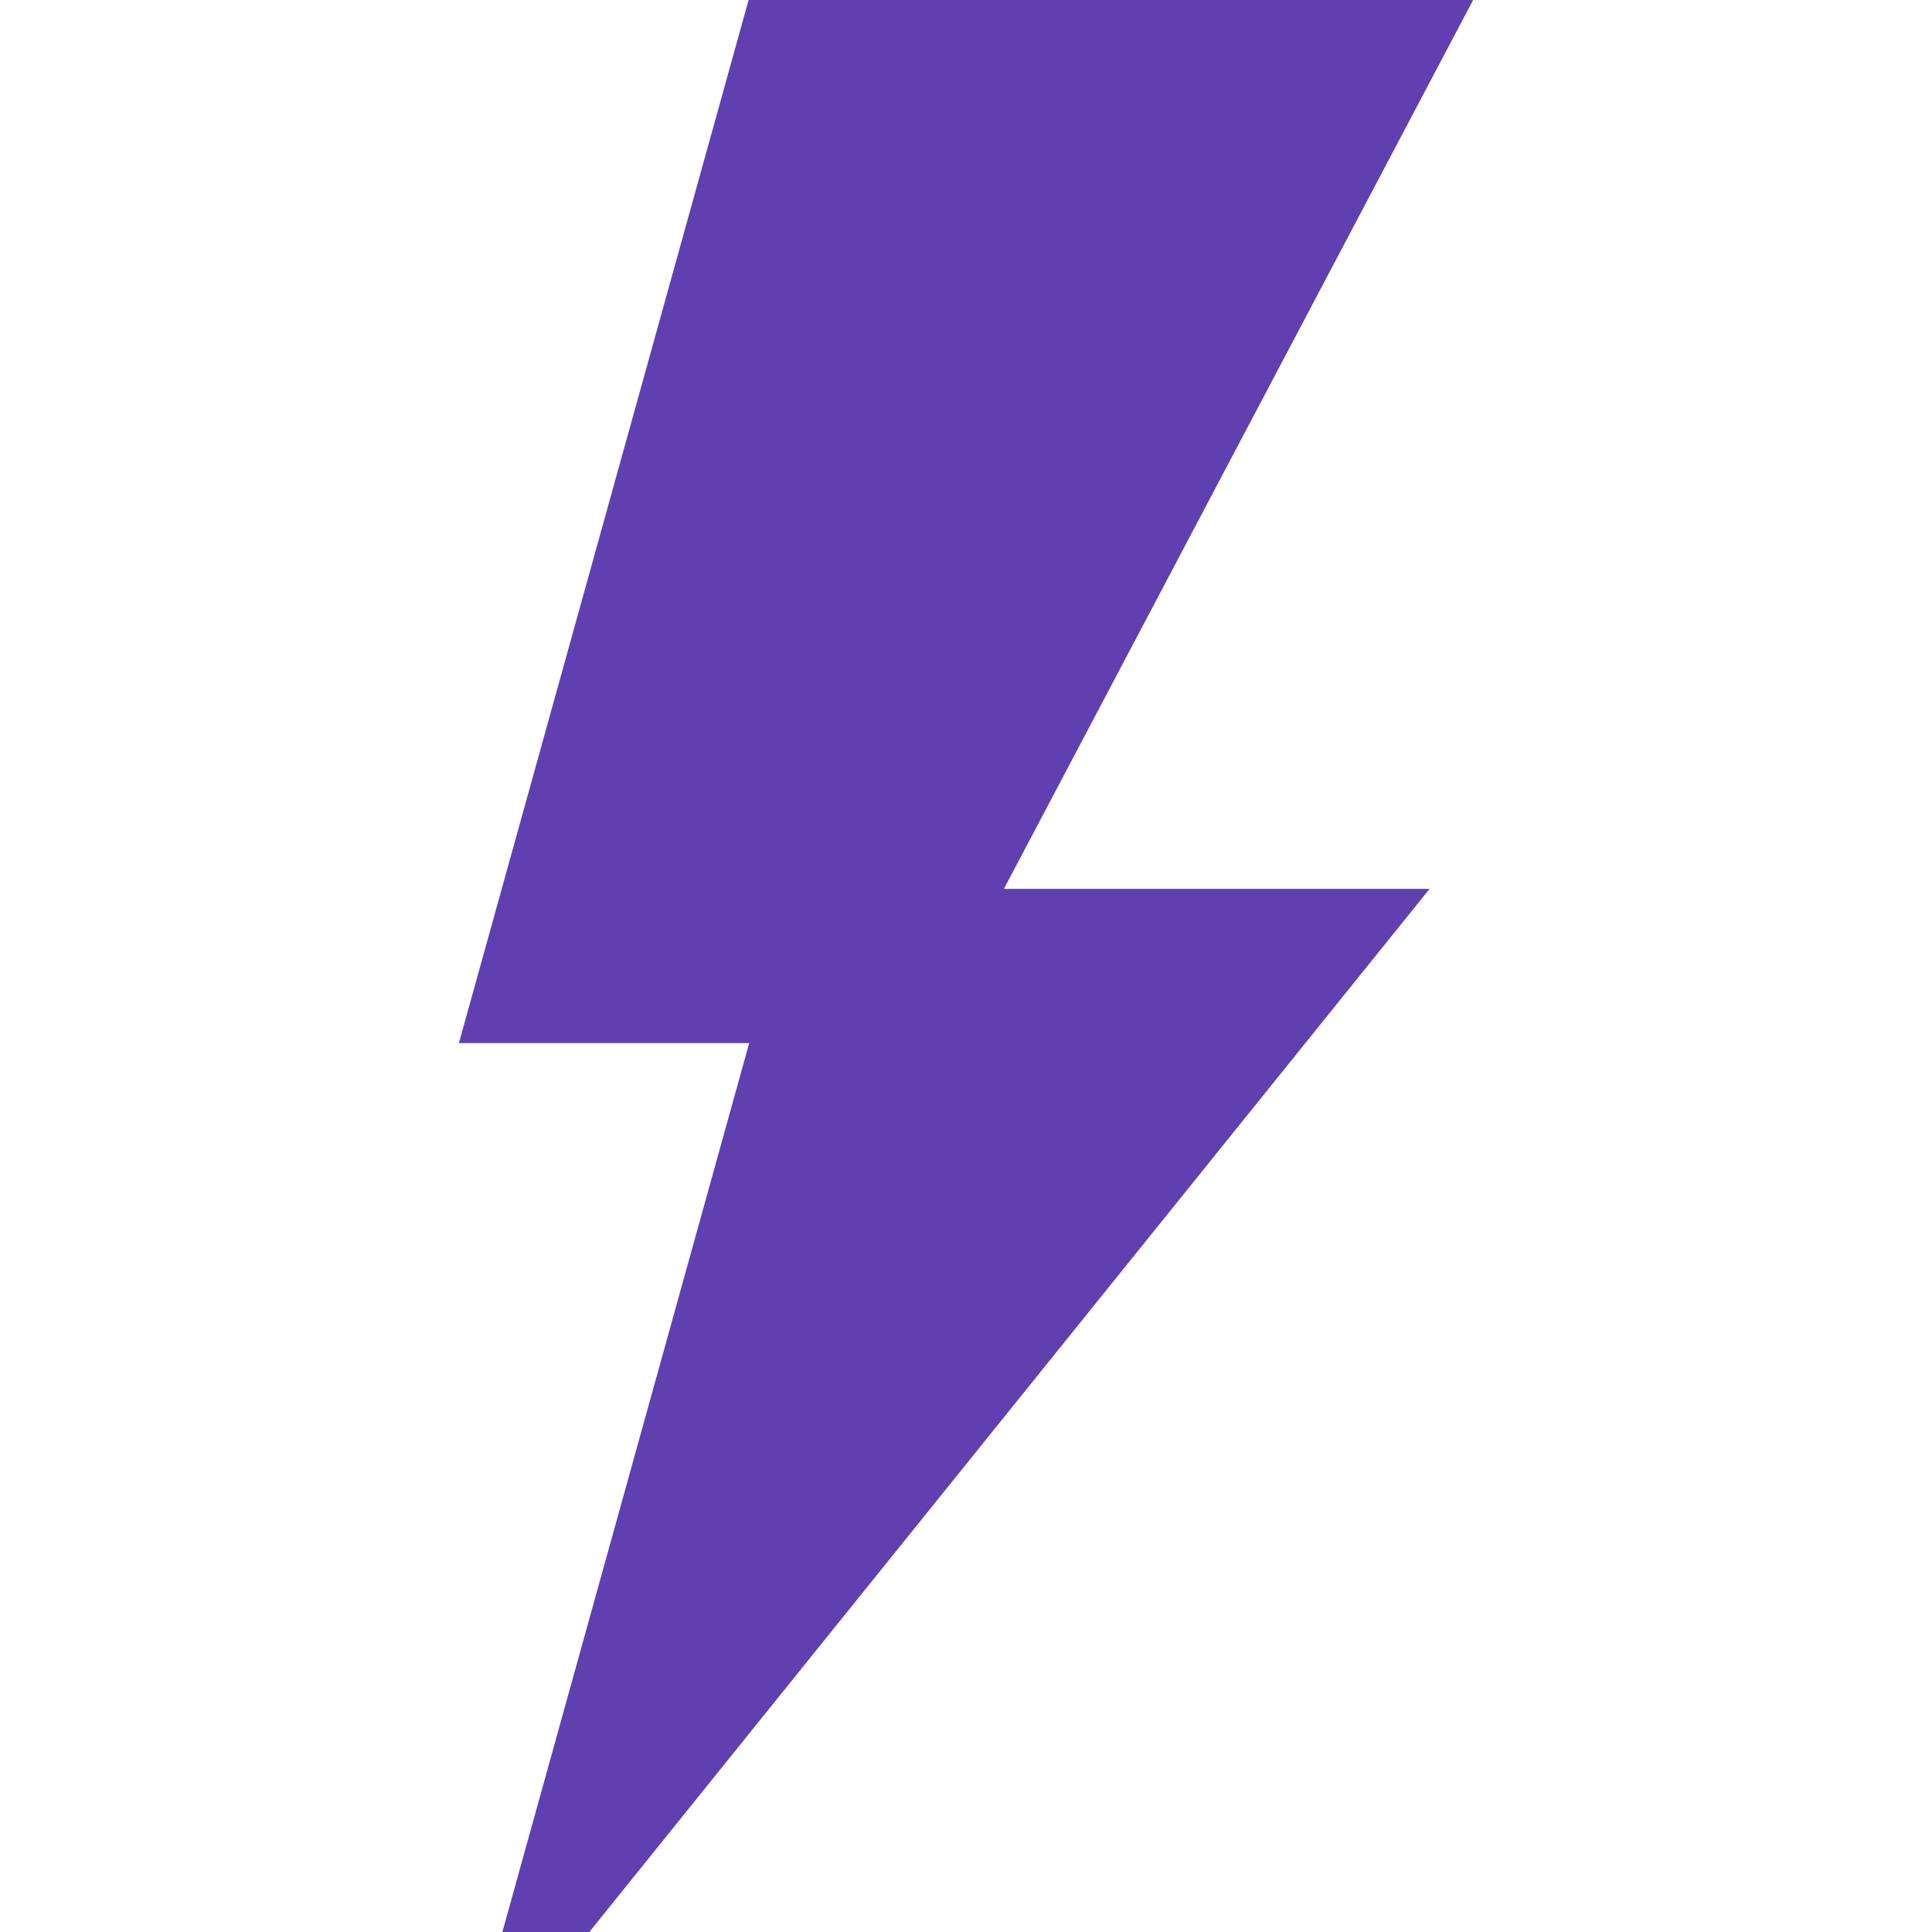
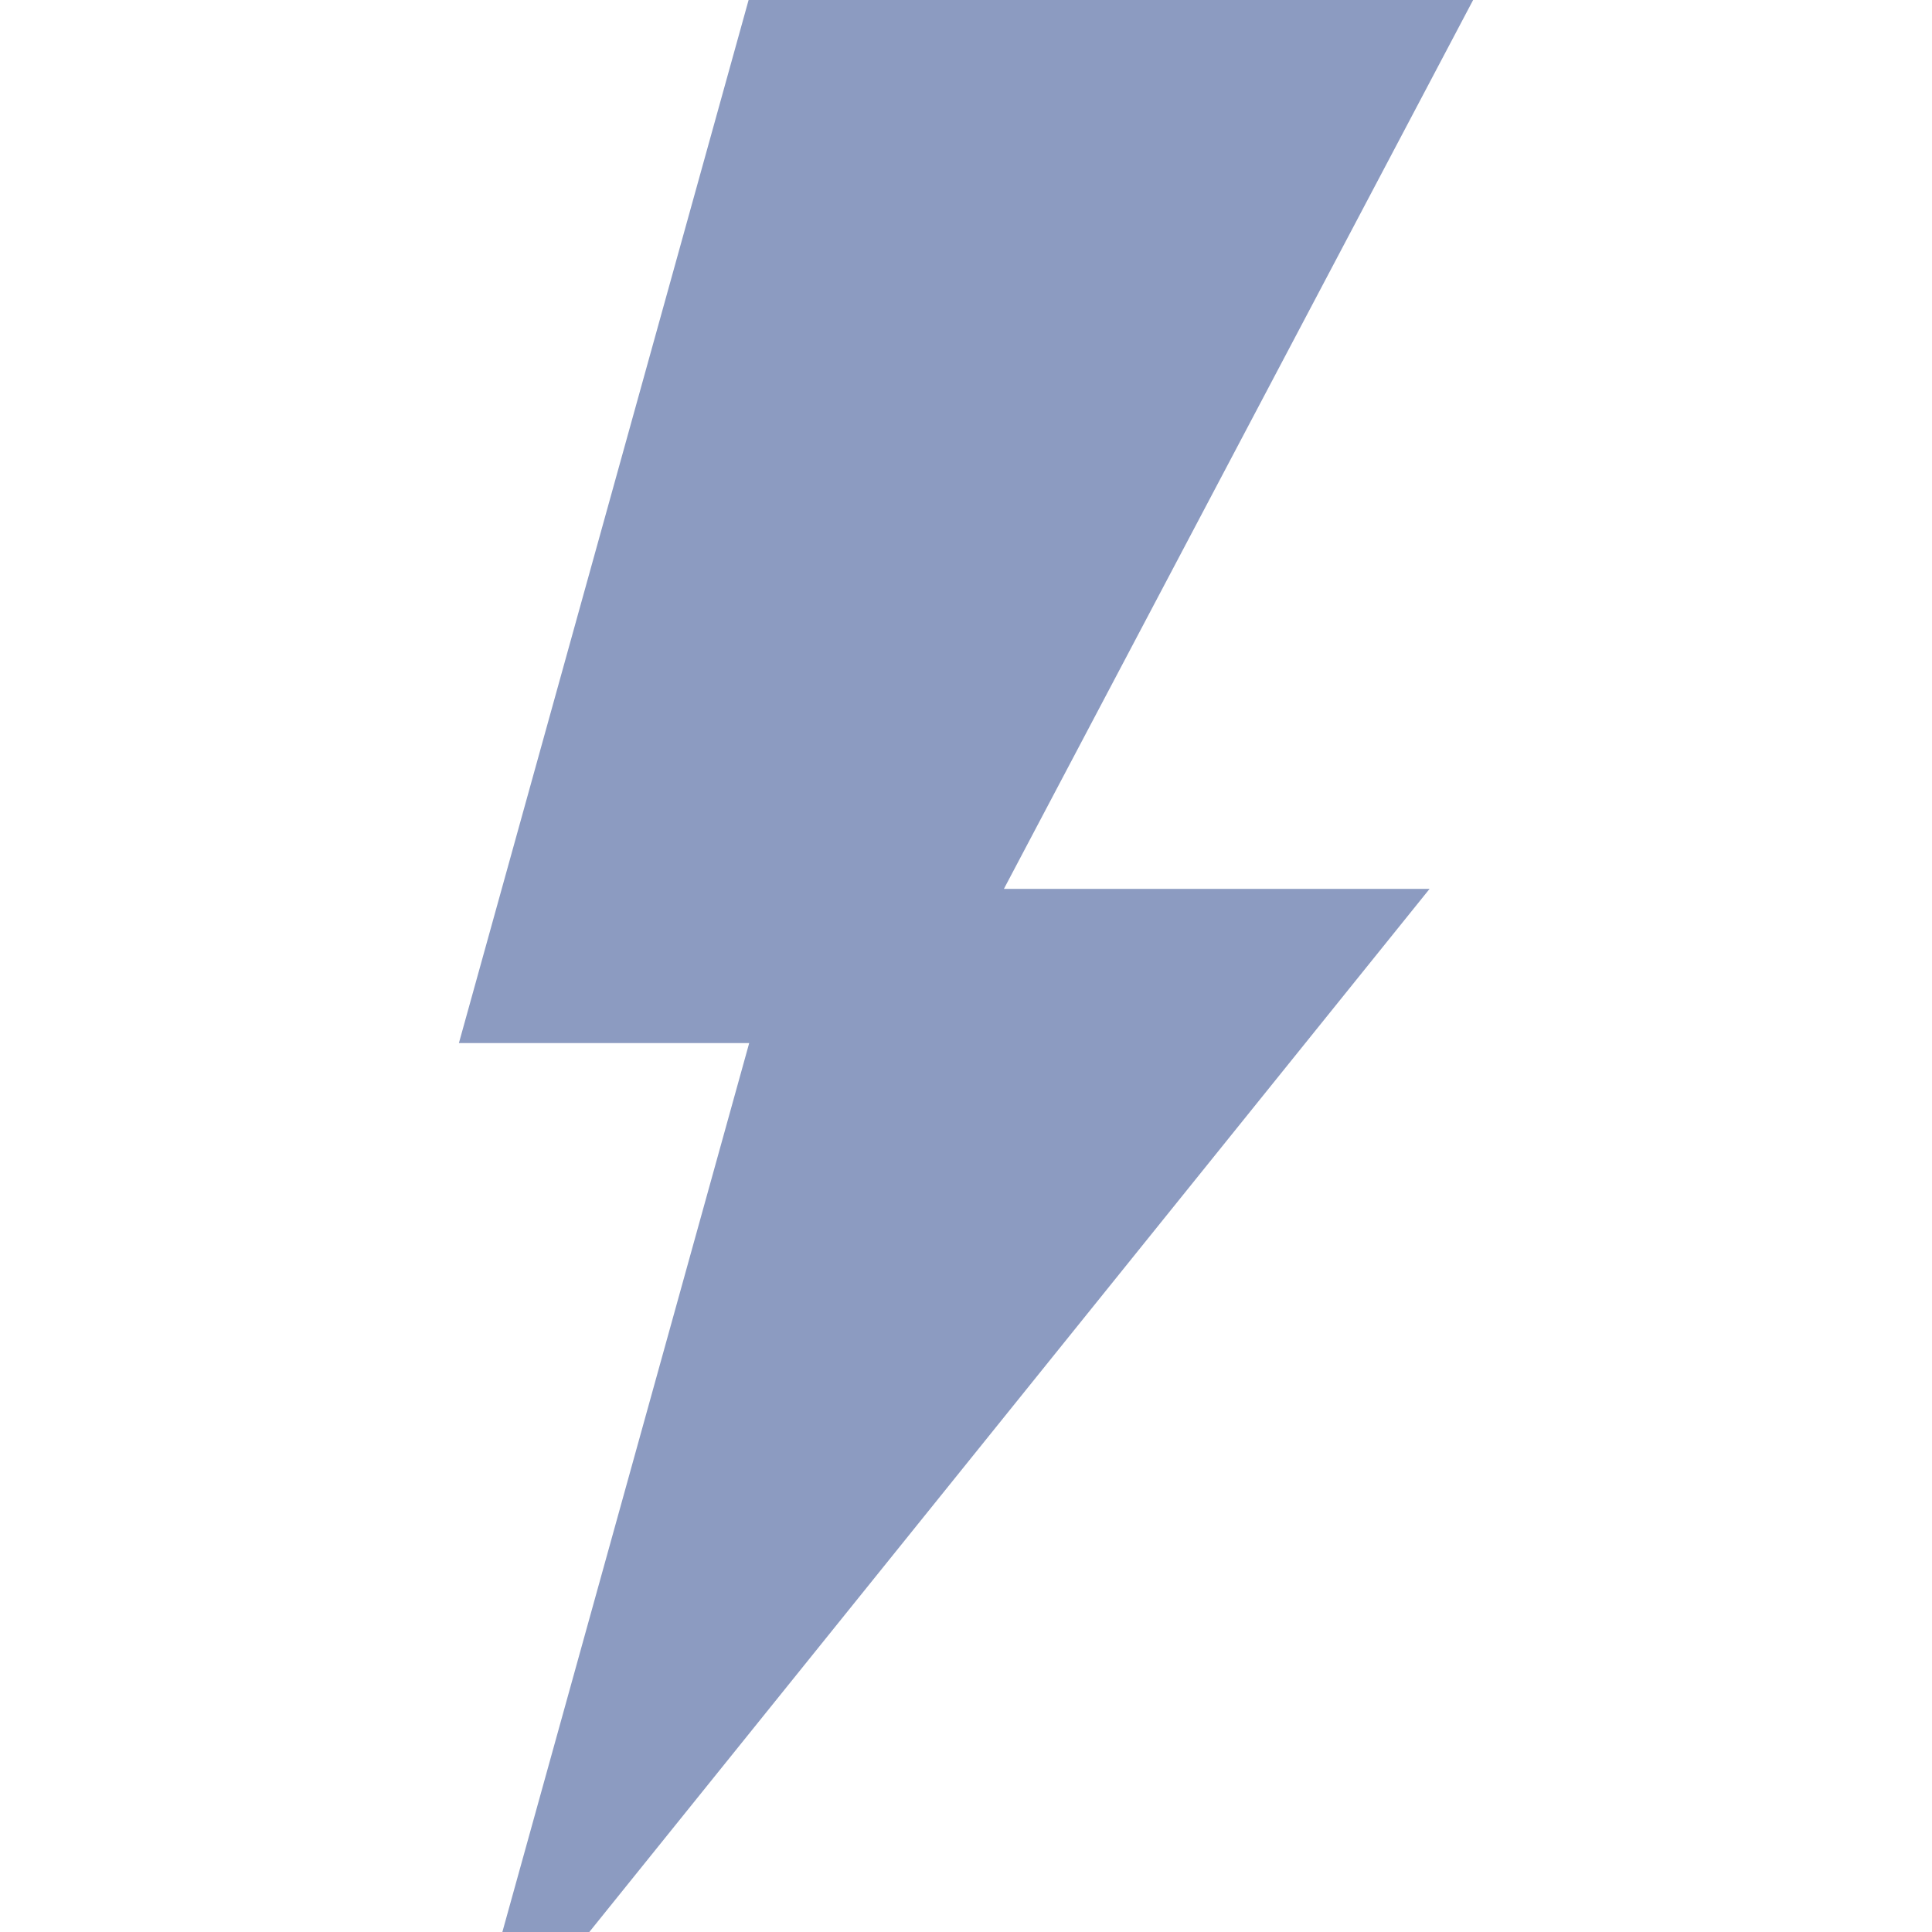
<svg xmlns="http://www.w3.org/2000/svg" version="1.1" id="Capa_1" x="0px" y="0px" width="512px" height="512px" viewBox="0 0 88.408 88.408" style="enable-background:new 0 0 88.408 88.408;" xml:space="preserve">
  <g>
-     <polygon points="67.41,0 34.256,0 20.999,47.732 34.283,47.732 22.988,88.408 26.967,88.408 65.418,40.674 45.939,40.674  " fill="#603FB0" />
+     <polygon points="67.41,0 34.256,0 20.999,47.732 34.283,47.732 22.988,88.408 26.967,88.408 65.418,40.674 45.939,40.674  " fill="#8c9bc1" />
  </g>
  <g>
</g>
  <g>
</g>
  <g>
</g>
  <g>
</g>
  <g>
</g>
  <g>
</g>
  <g>
</g>
  <g>
</g>
  <g>
</g>
  <g>
</g>
  <g>
</g>
  <g>
</g>
  <g>
</g>
  <g>
</g>
  <g>
</g>
</svg>
